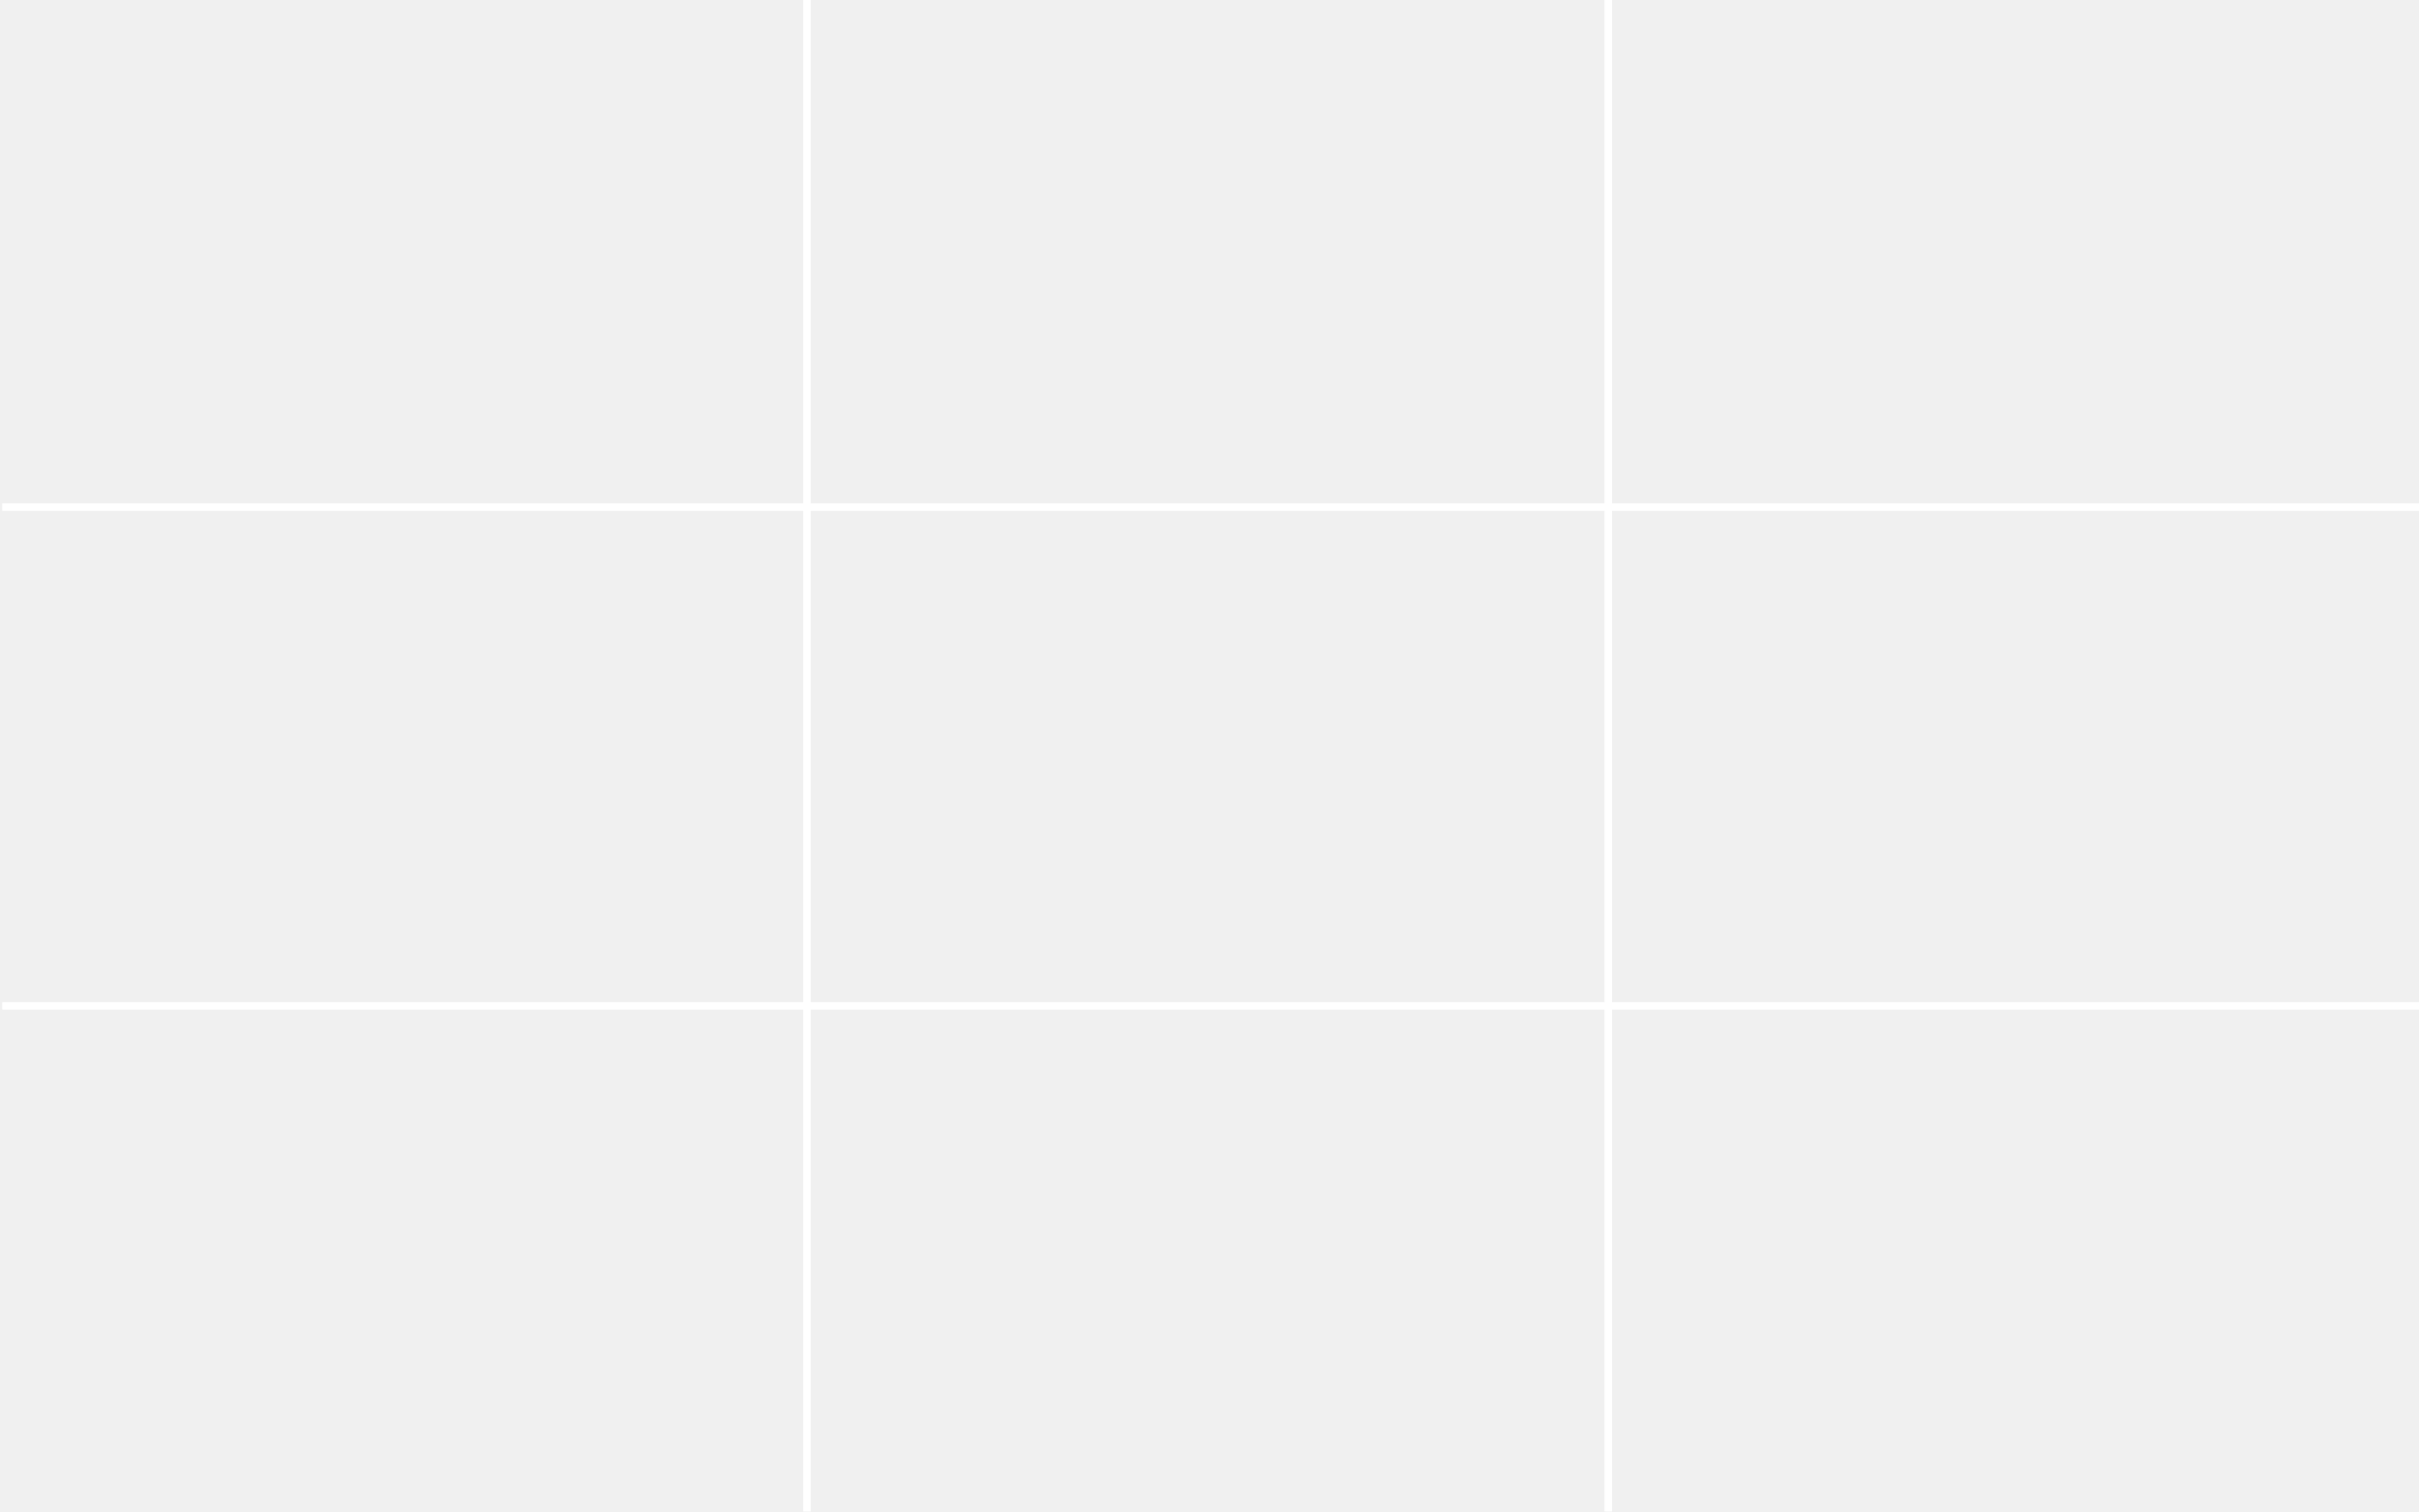
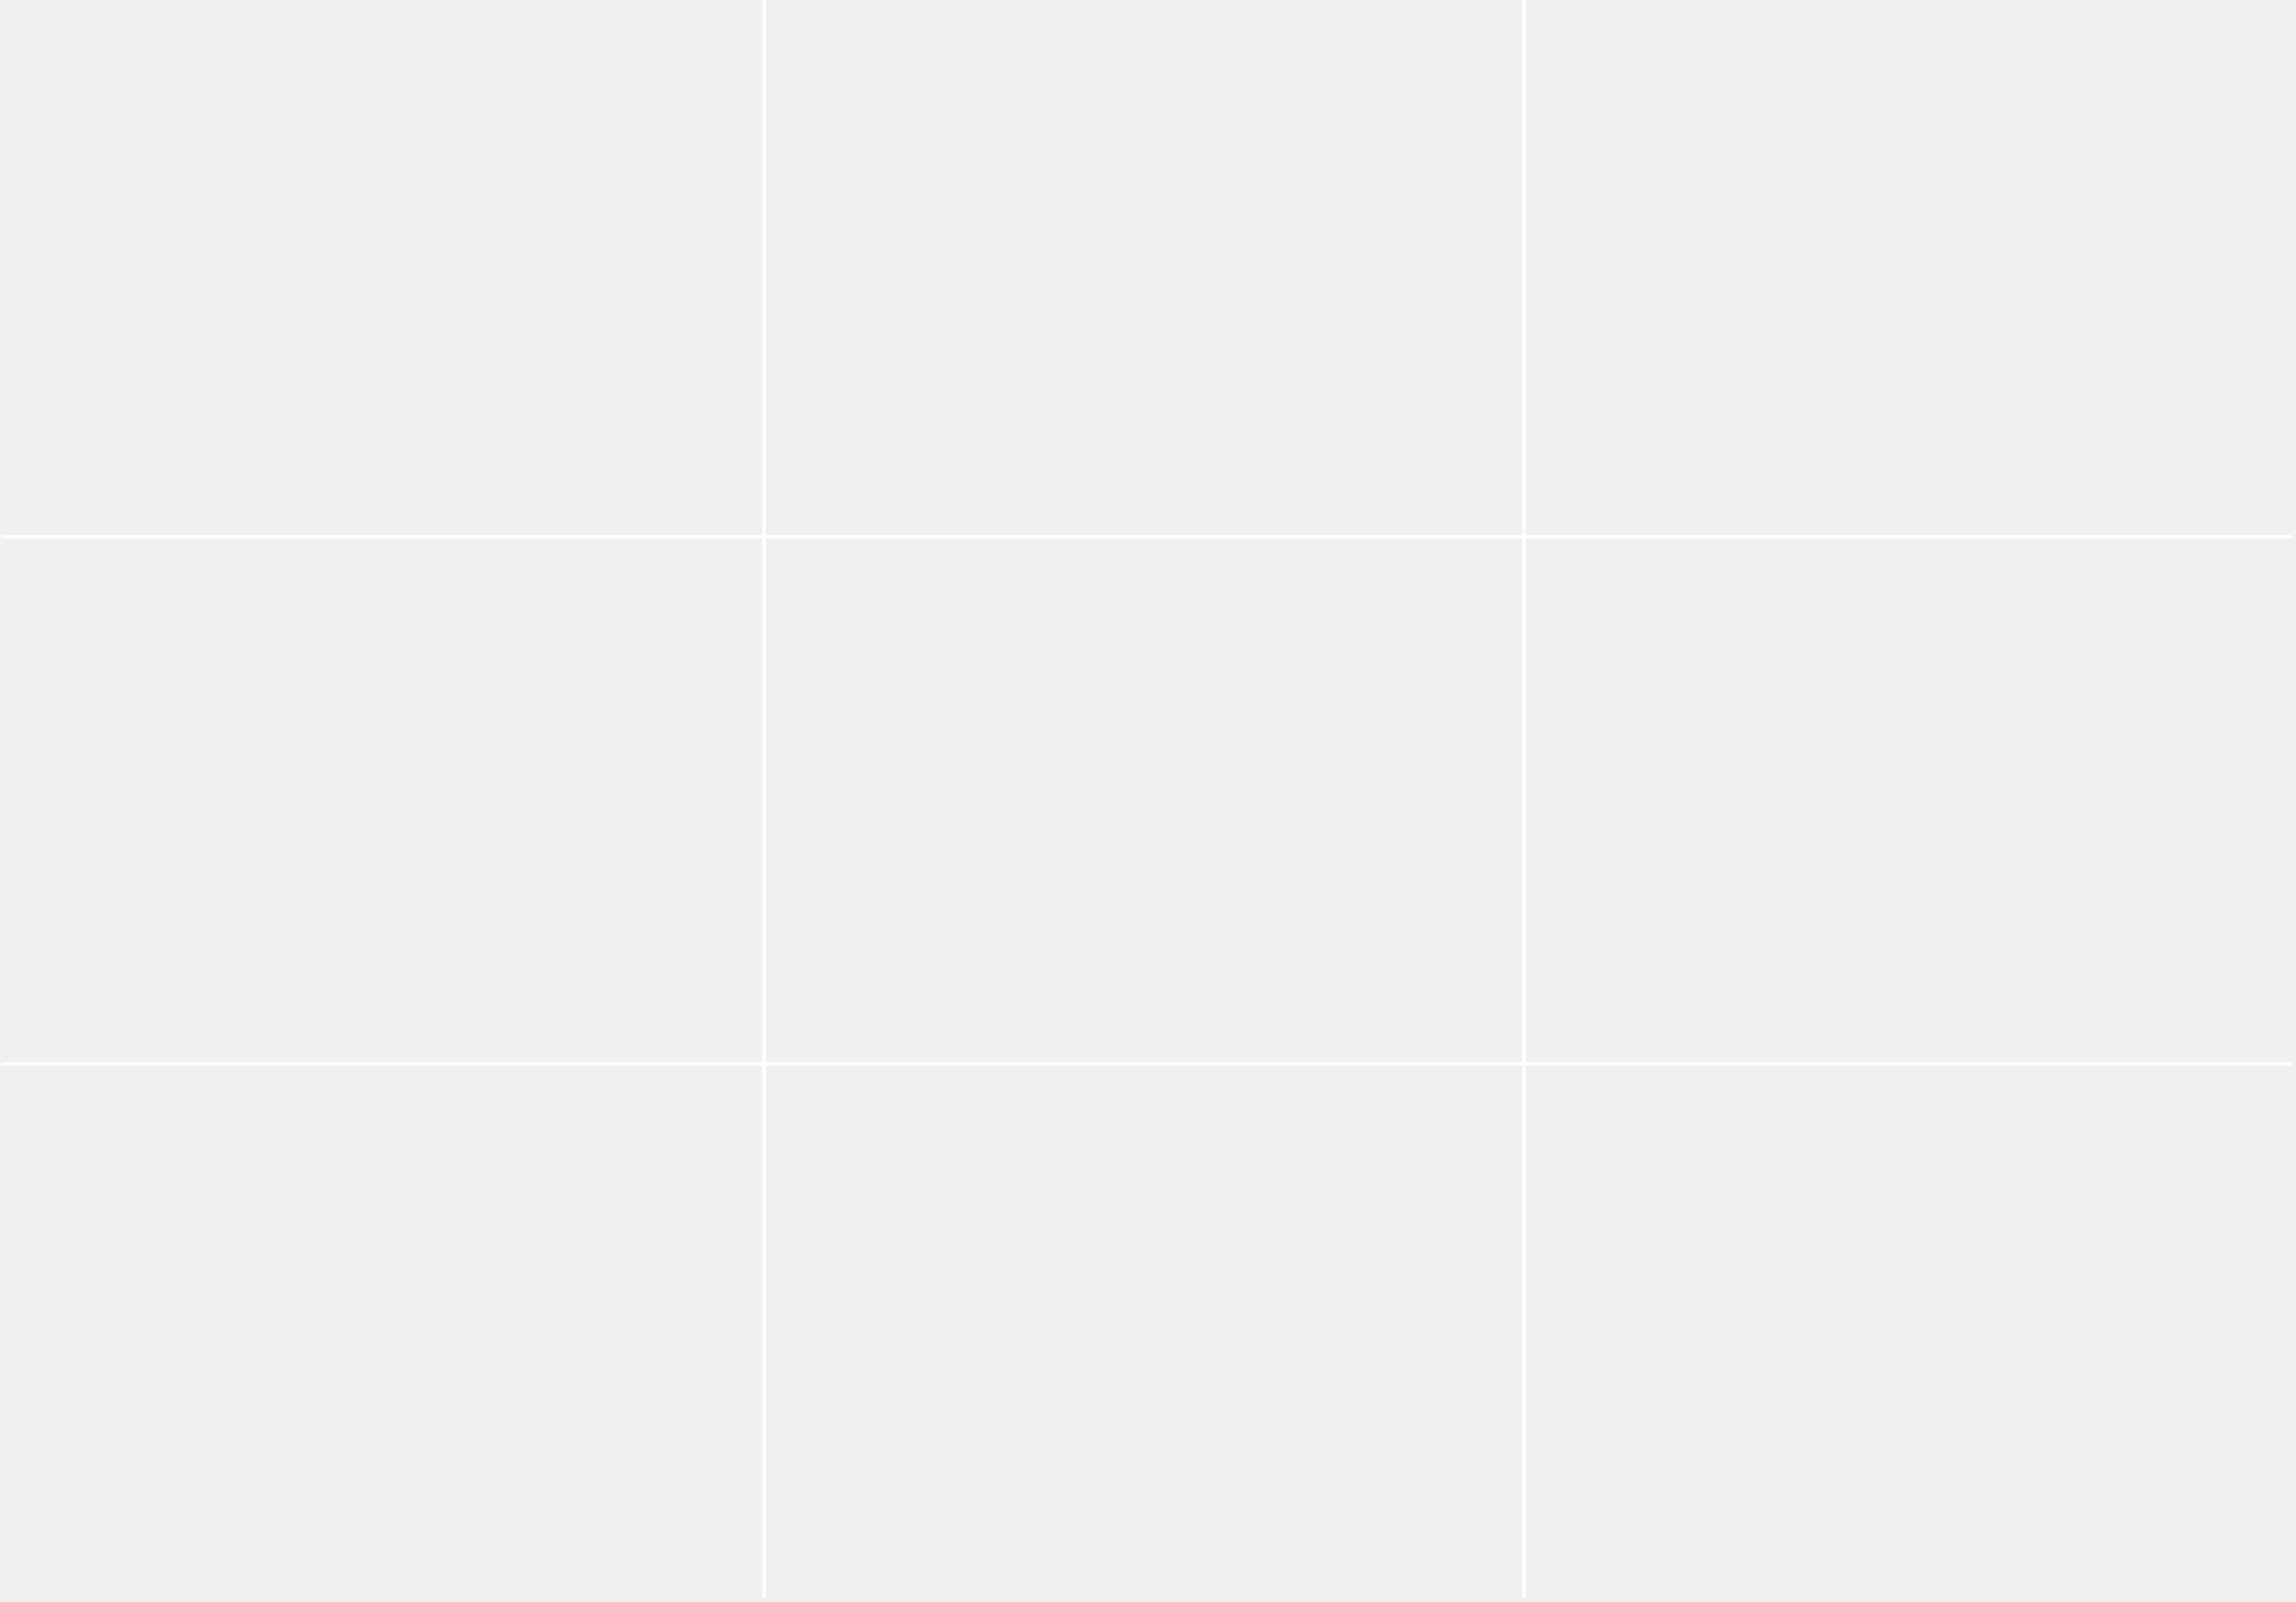
- <svg xmlns="http://www.w3.org/2000/svg" version="1.1" id="Layer_1" x="0px" y="0px" viewBox="0 0 1280 800" style="enable-background:new 0 0 1280 800;" xml:space="preserve">
+ <svg xmlns="http://www.w3.org/2000/svg" version="1.1" id="Layer_1" x="0px" y="0px" viewBox="0 0 2097.3 1462.9" style="enable-background:new 0 0 2097.3 1462.9;" xml:space="preserve">
  <style type="text/css">
- 	.st0{fill:none;stroke:#FFFFFF;stroke-width:4;stroke-miterlimit:10;}
+ 	.st0{fill:none;stroke:#FFFFFF;stroke-width:3;stroke-miterlimit:10;}
</style>
-   <line class="st0" x1="427" y1="-0.9" x2="427" y2="800" />
-   <line class="st0" x1="851" y1="-0.9" x2="851" y2="800" />
-   <line class="st0" x1="1.2" y1="268.4" x2="1280" y2="268.4" />
-   <line class="st0" x1="1.2" y1="532.4" x2="1280" y2="532.4" />
+   <line class="st0" x1="698.1" y1="-0.9" x2="698.1" y2="1459.3" />
+   <line class="st0" x1="1392" y1="-0.9" x2="1392" y2="1459.3" />
+   <line class="st0" x1="1.2" y1="490.1" x2="2094.1" y2="490.1" />
+   <line class="st0" x1="1.2" y1="971.5" x2="2094.1" y2="971.5" />
</svg>
